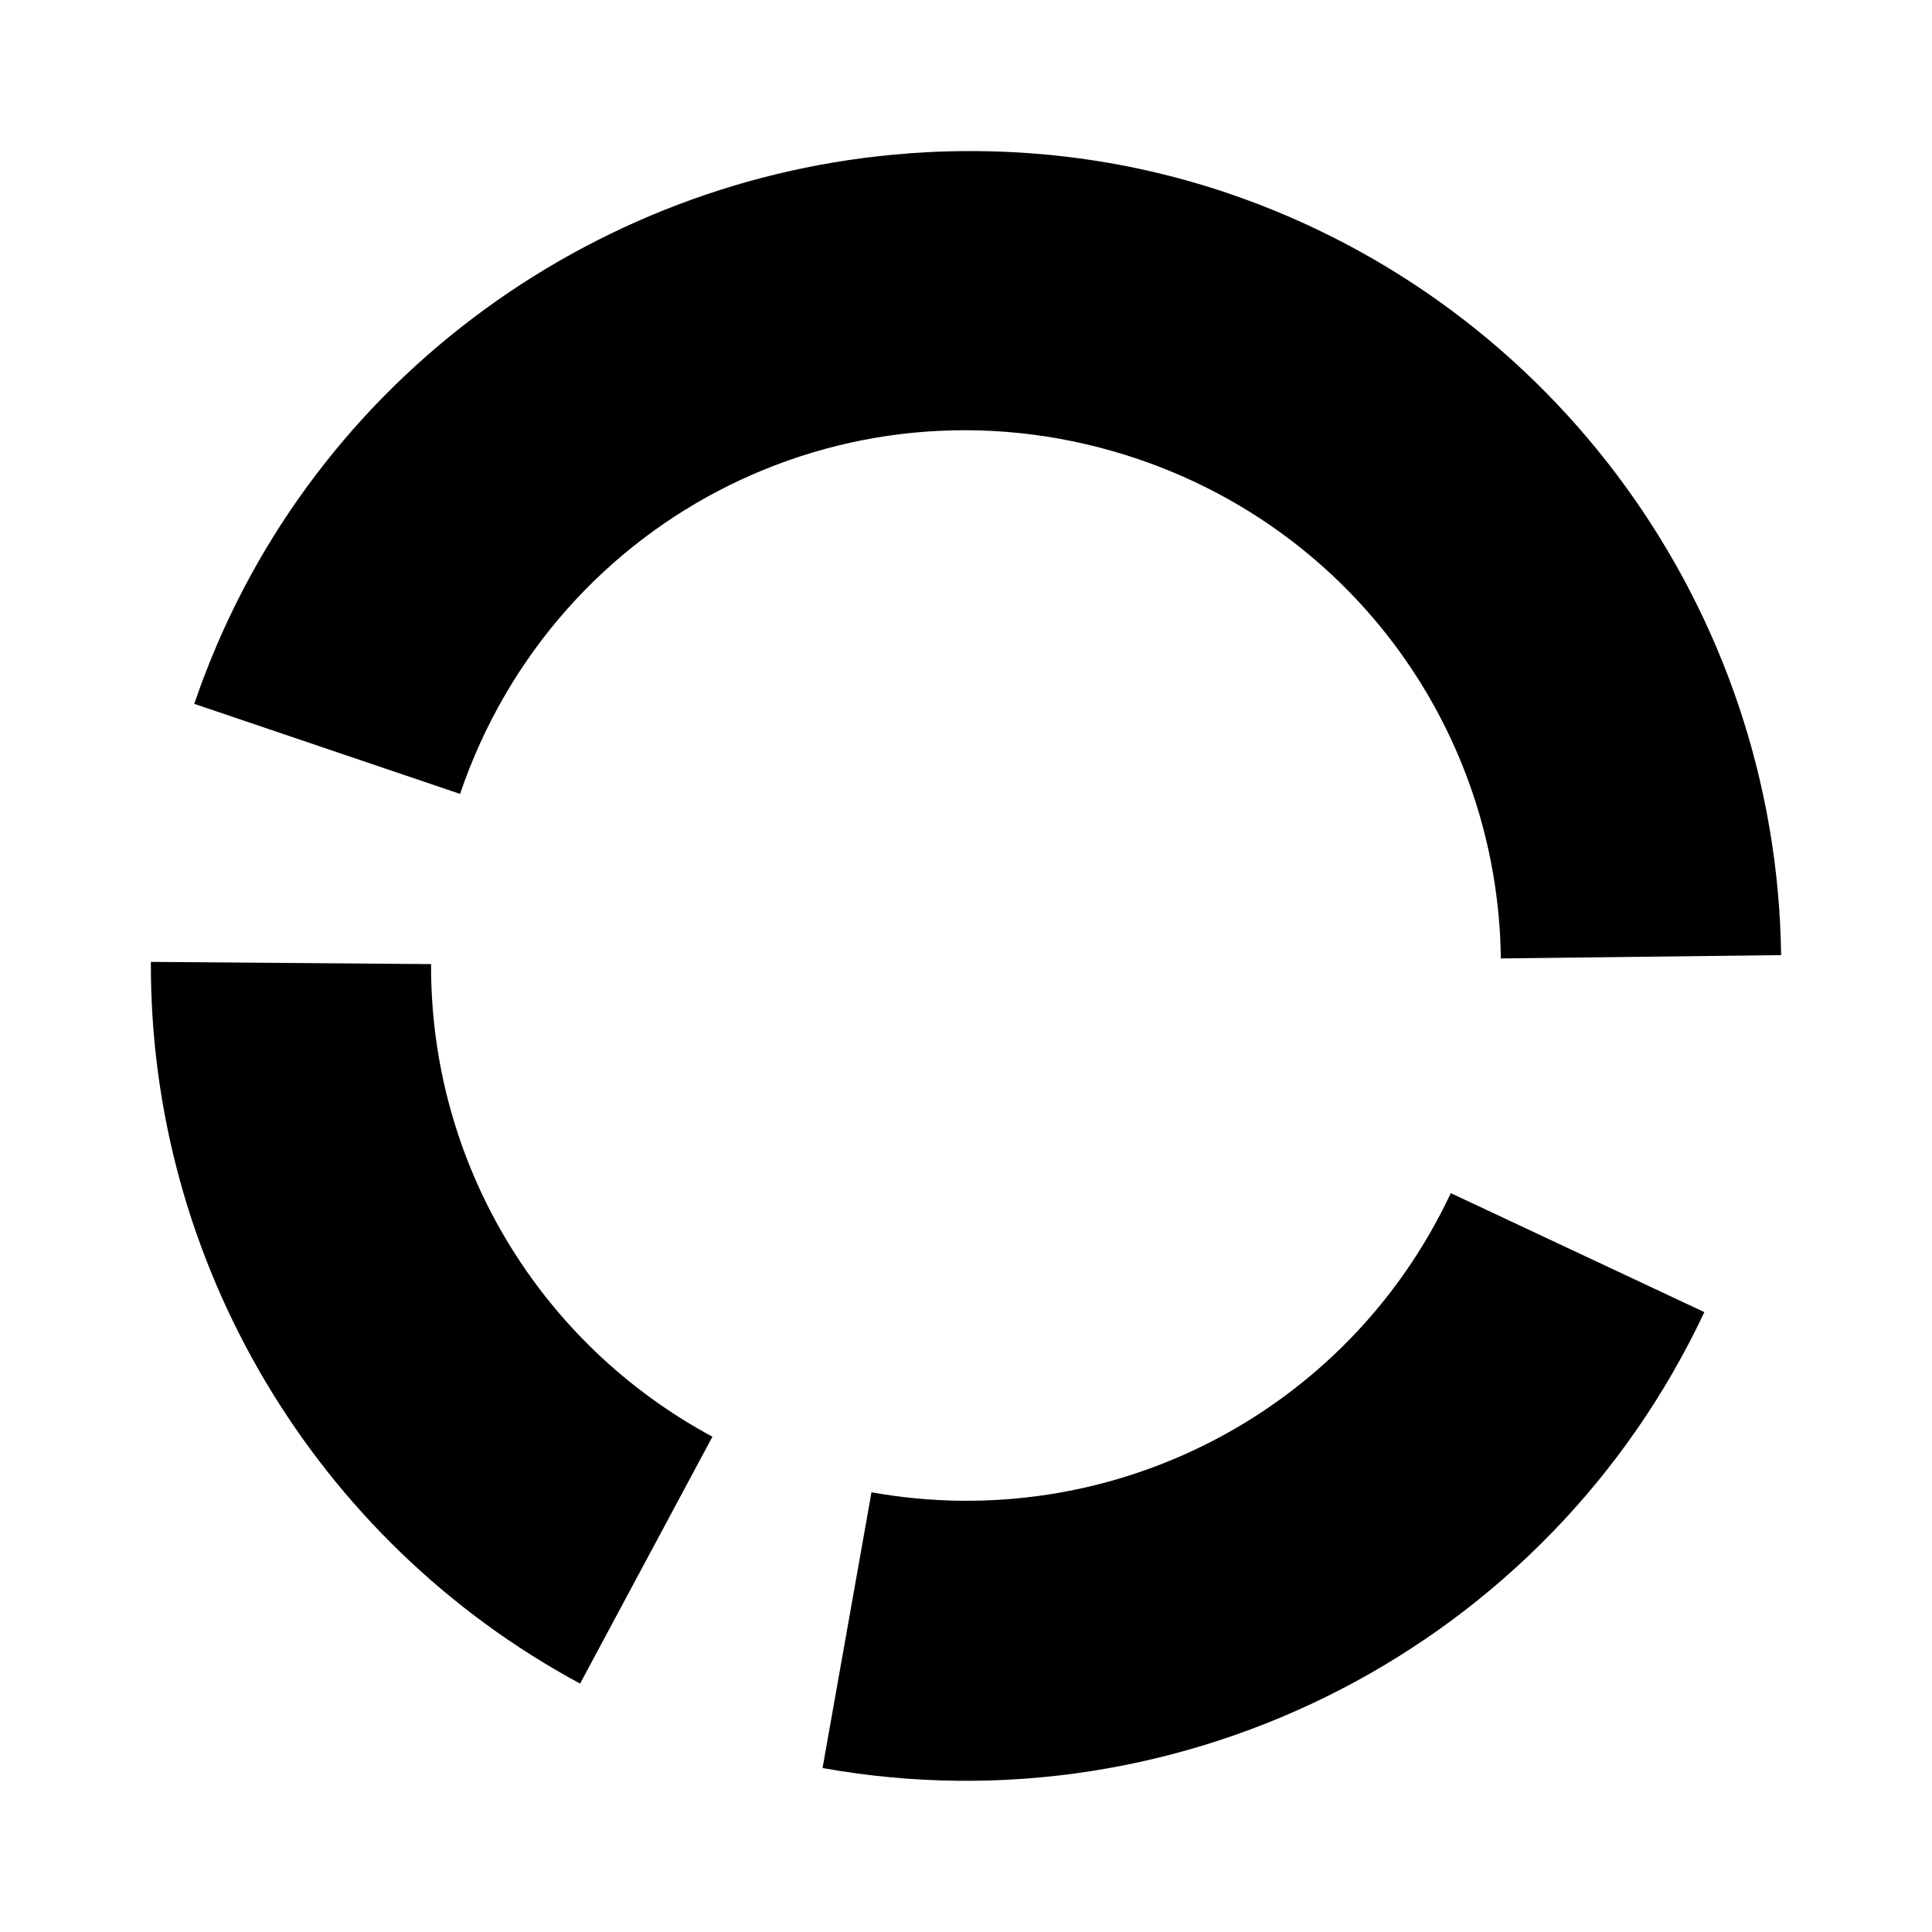
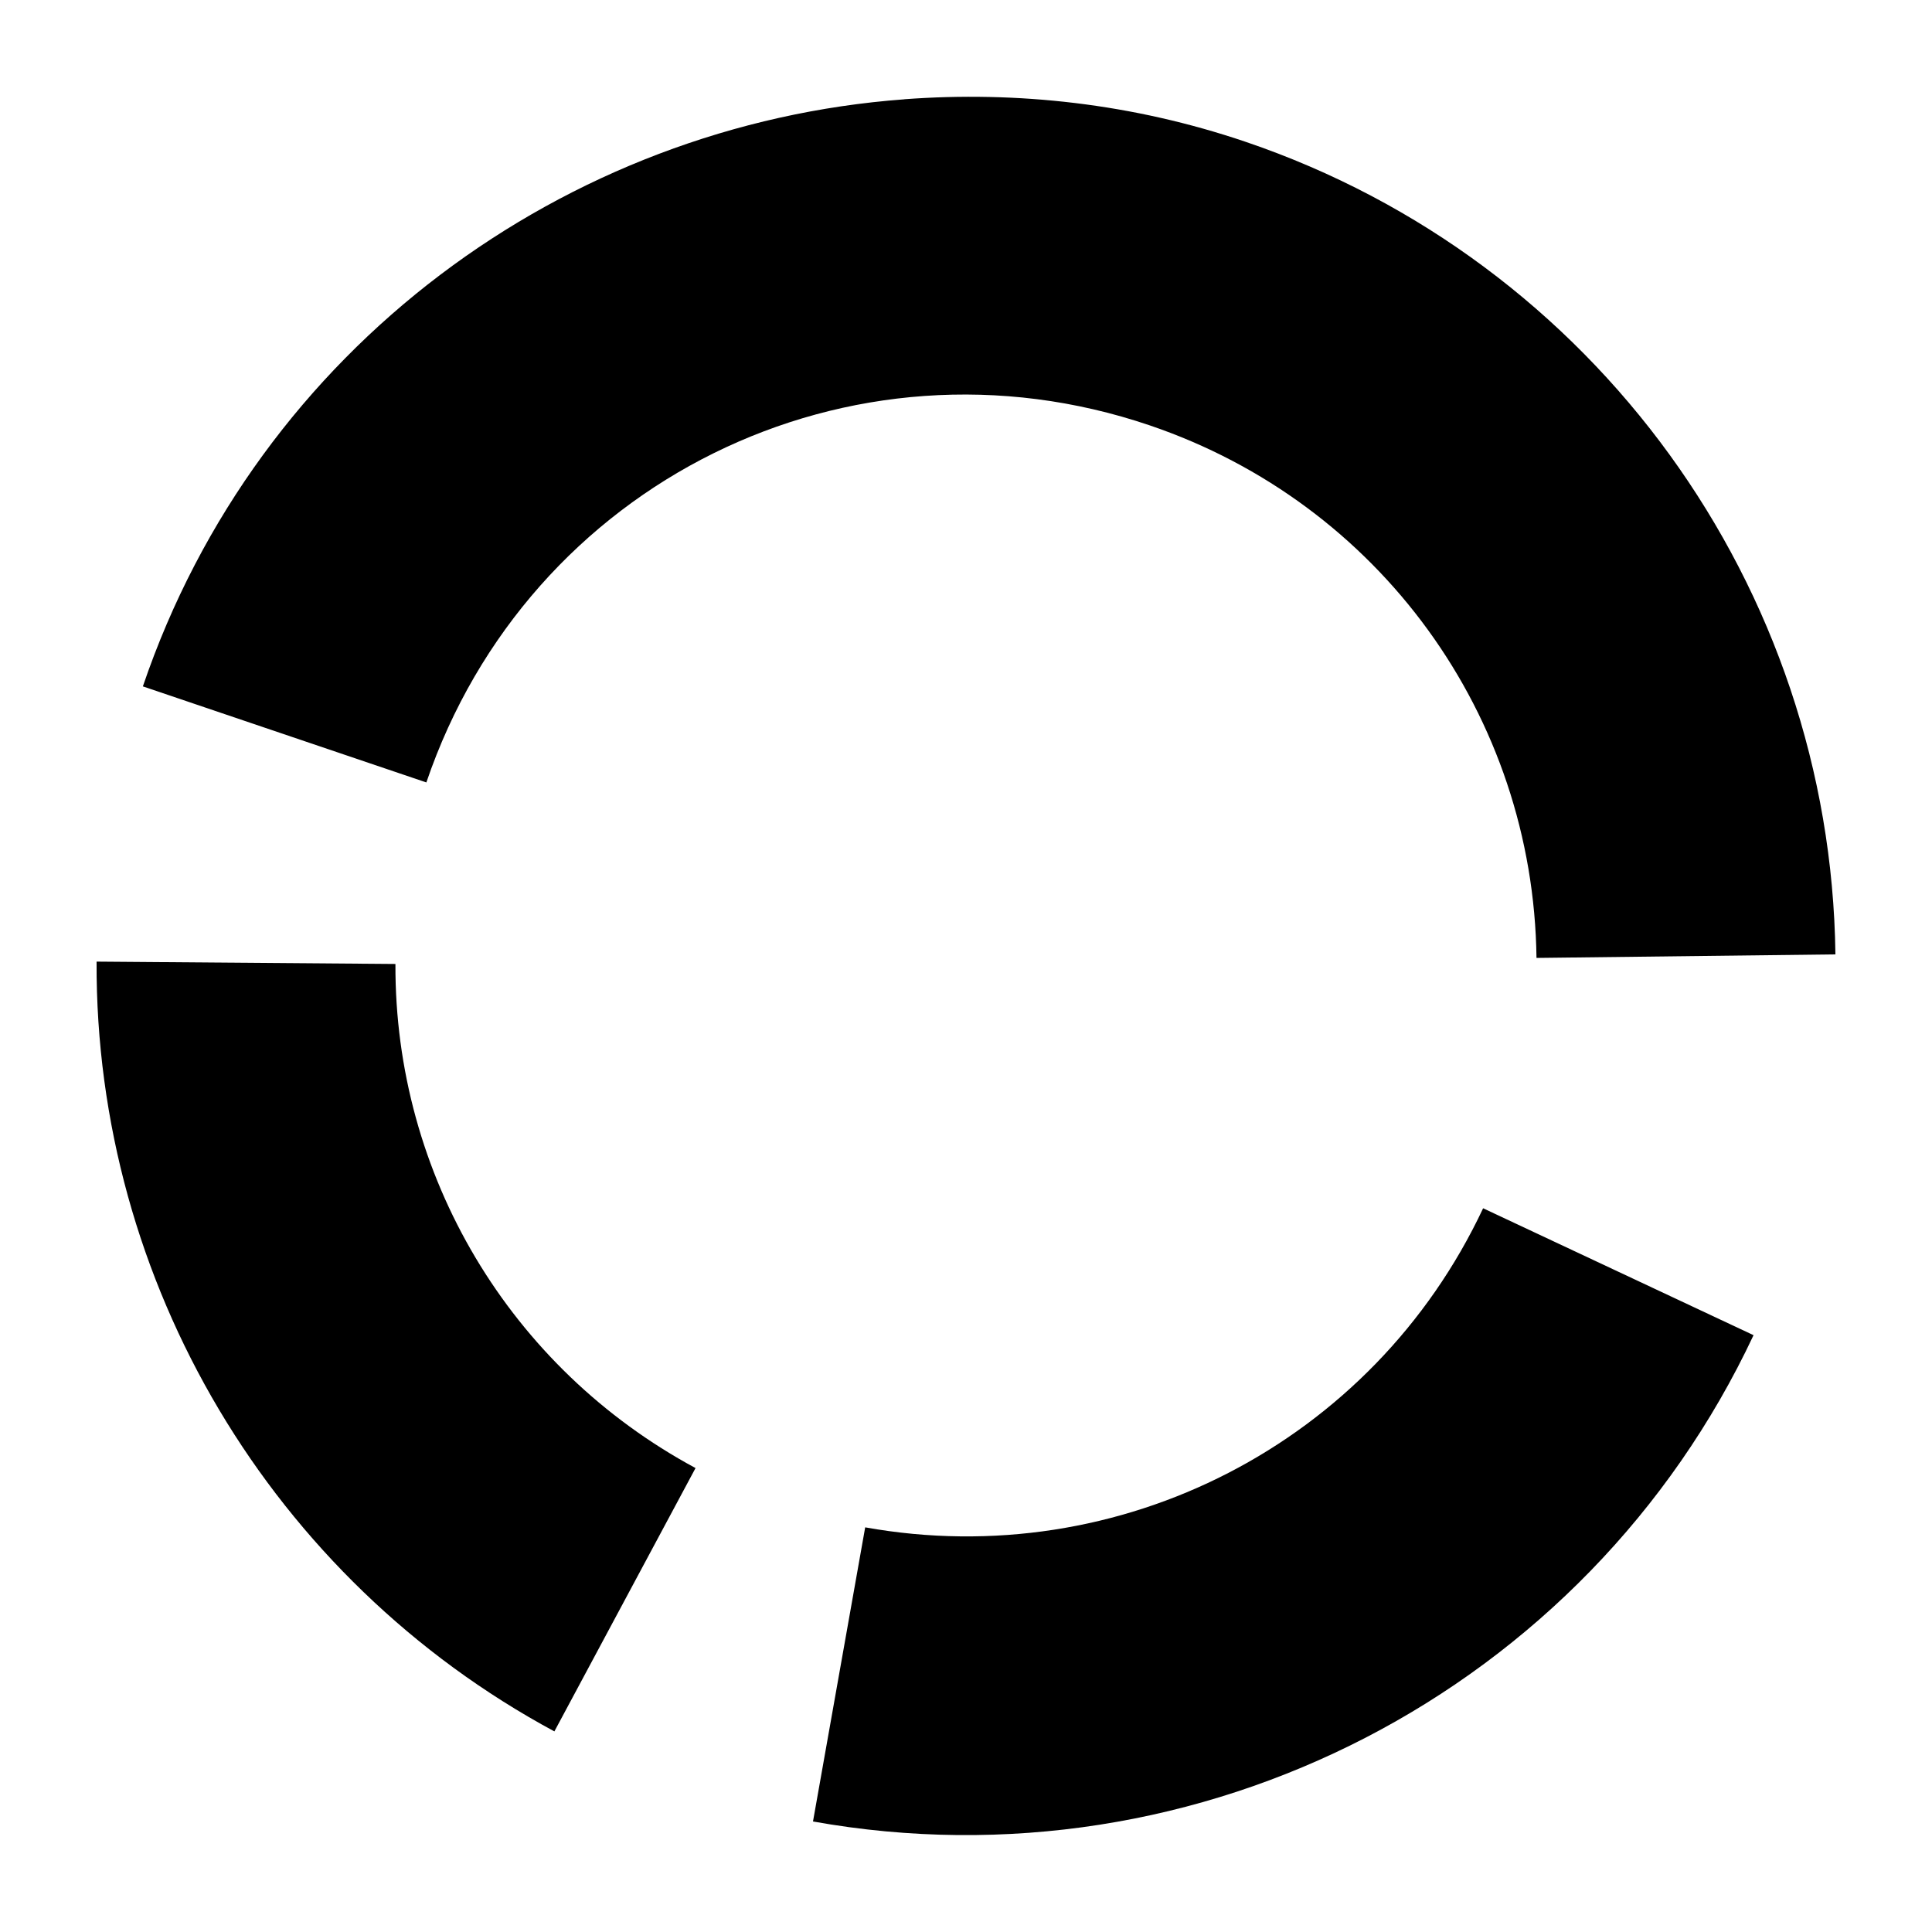
<svg xmlns="http://www.w3.org/2000/svg" width="1000" height="1000" id="svg3288" version="1.1">
  <defs id="defs3290" />
  <g id="layer1" transform="translate(0,-52.36218)">
-     <g transform="matrix(33.72652,0,0,33.72652,17830.184,-19269.425)" id="g7600">
+     <g transform="matrix(35.97358,0,0,35.97358,18984.825,-20590.07)" id="g7600">
      <path style="font-size:medium;font-style:normal;font-variant:normal;font-weight:normal;font-stretch:normal;text-indent:0;text-align:start;text-decoration:none;line-height:normal;letter-spacing:normal;word-spacing:normal;text-transform:none;direction:ltr;block-progression:tb;writing-mode:lr-tb;text-anchor:start;baseline-shift:baseline;color:#000000;fill:#000000;fill-opacity:1;stroke:none;stroke-width:7.873;marker:none;visibility:visible;display:inline;overflow:visible;enable-background:accumulate;font-family:Sans;-inkscape-font-specification:Sans" d="m -514.732,575.251 c -4.861,0.36 -9.294,3.559 -10.956,8.447 l 4.079,1.382 c 1.468,-4.318 6.092,-6.605 10.41,-5.137 3.301,1.122 5.519,4.176 5.563,7.662 l 4.301,-0.051 c -0.067,-5.292 -3.471,-9.987 -8.482,-11.69 -1.63,-0.554 -3.294,-0.734 -4.915,-0.614 z" id="path7592" />
      <path style="font-size:medium;font-style:normal;font-variant:normal;font-weight:normal;font-stretch:normal;text-indent:0;text-align:start;text-decoration:none;line-height:normal;letter-spacing:normal;word-spacing:normal;text-transform:none;direction:ltr;block-progression:tb;writing-mode:lr-tb;text-anchor:start;baseline-shift:baseline;color:#000000;fill:#000000;fill-opacity:1;stroke:none;stroke-width:7.873;marker:none;visibility:visible;display:inline;overflow:visible;enable-background:accumulate;font-family:Sans;-inkscape-font-specification:Sans" d="m -506.404,591.207 c -1.585,3.374 -5.222,5.248 -8.891,4.591 l -0.751,4.232 c 5.564,0.997 11.13,-1.881 13.533,-6.997 l -3.891,-1.826 z" id="path7594" />
      <path style="font-size:medium;font-style:normal;font-variant:normal;font-weight:normal;font-stretch:normal;text-indent:0;text-align:start;text-decoration:none;line-height:normal;letter-spacing:normal;word-spacing:normal;text-transform:none;direction:ltr;block-progression:tb;writing-mode:lr-tb;text-anchor:start;baseline-shift:baseline;color:#000000;fill:#000000;fill-opacity:1;stroke:none;stroke-width:7.873;marker:none;visibility:visible;display:inline;overflow:visible;enable-background:accumulate;font-family:Sans;-inkscape-font-specification:Sans" d="m -526.354,587.658 c -0.019,4.616 2.524,8.886 6.587,11.076 l 2.031,-3.789 c -2.673,-1.44 -4.33,-4.216 -4.318,-7.253 l -4.301,-0.034 z" id="path7596" />
    </g>
  </g>
</svg>
